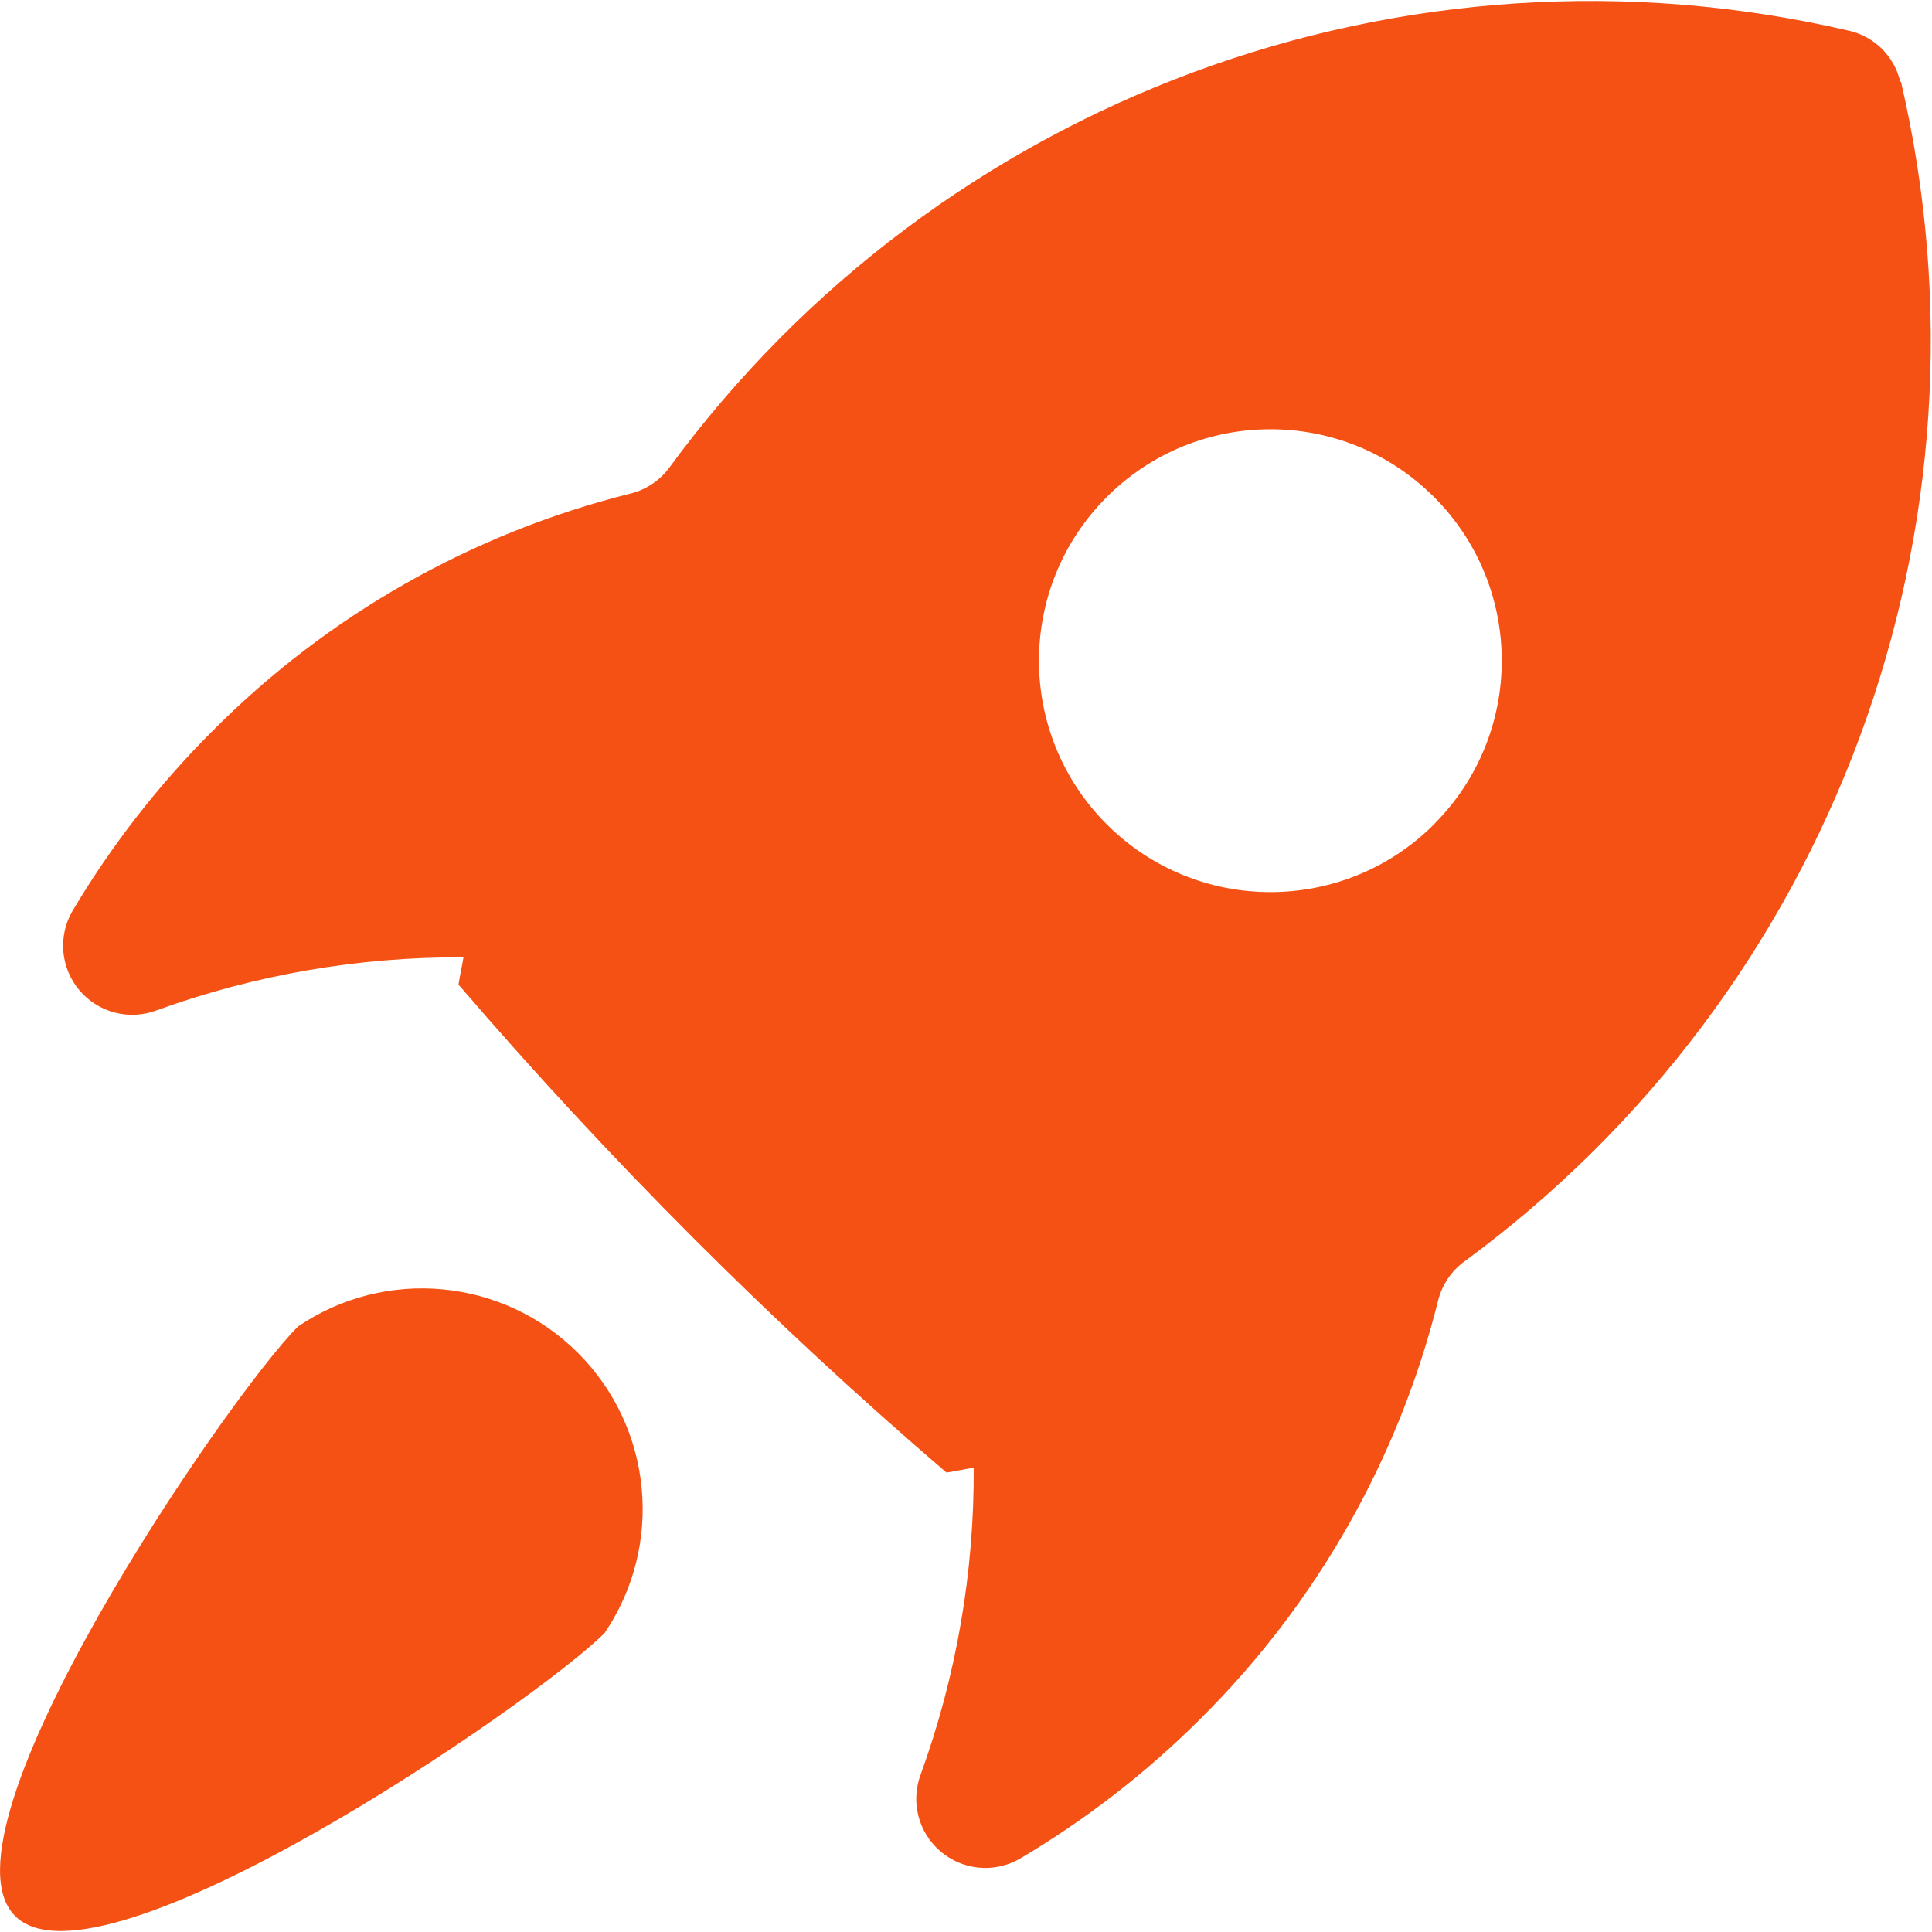
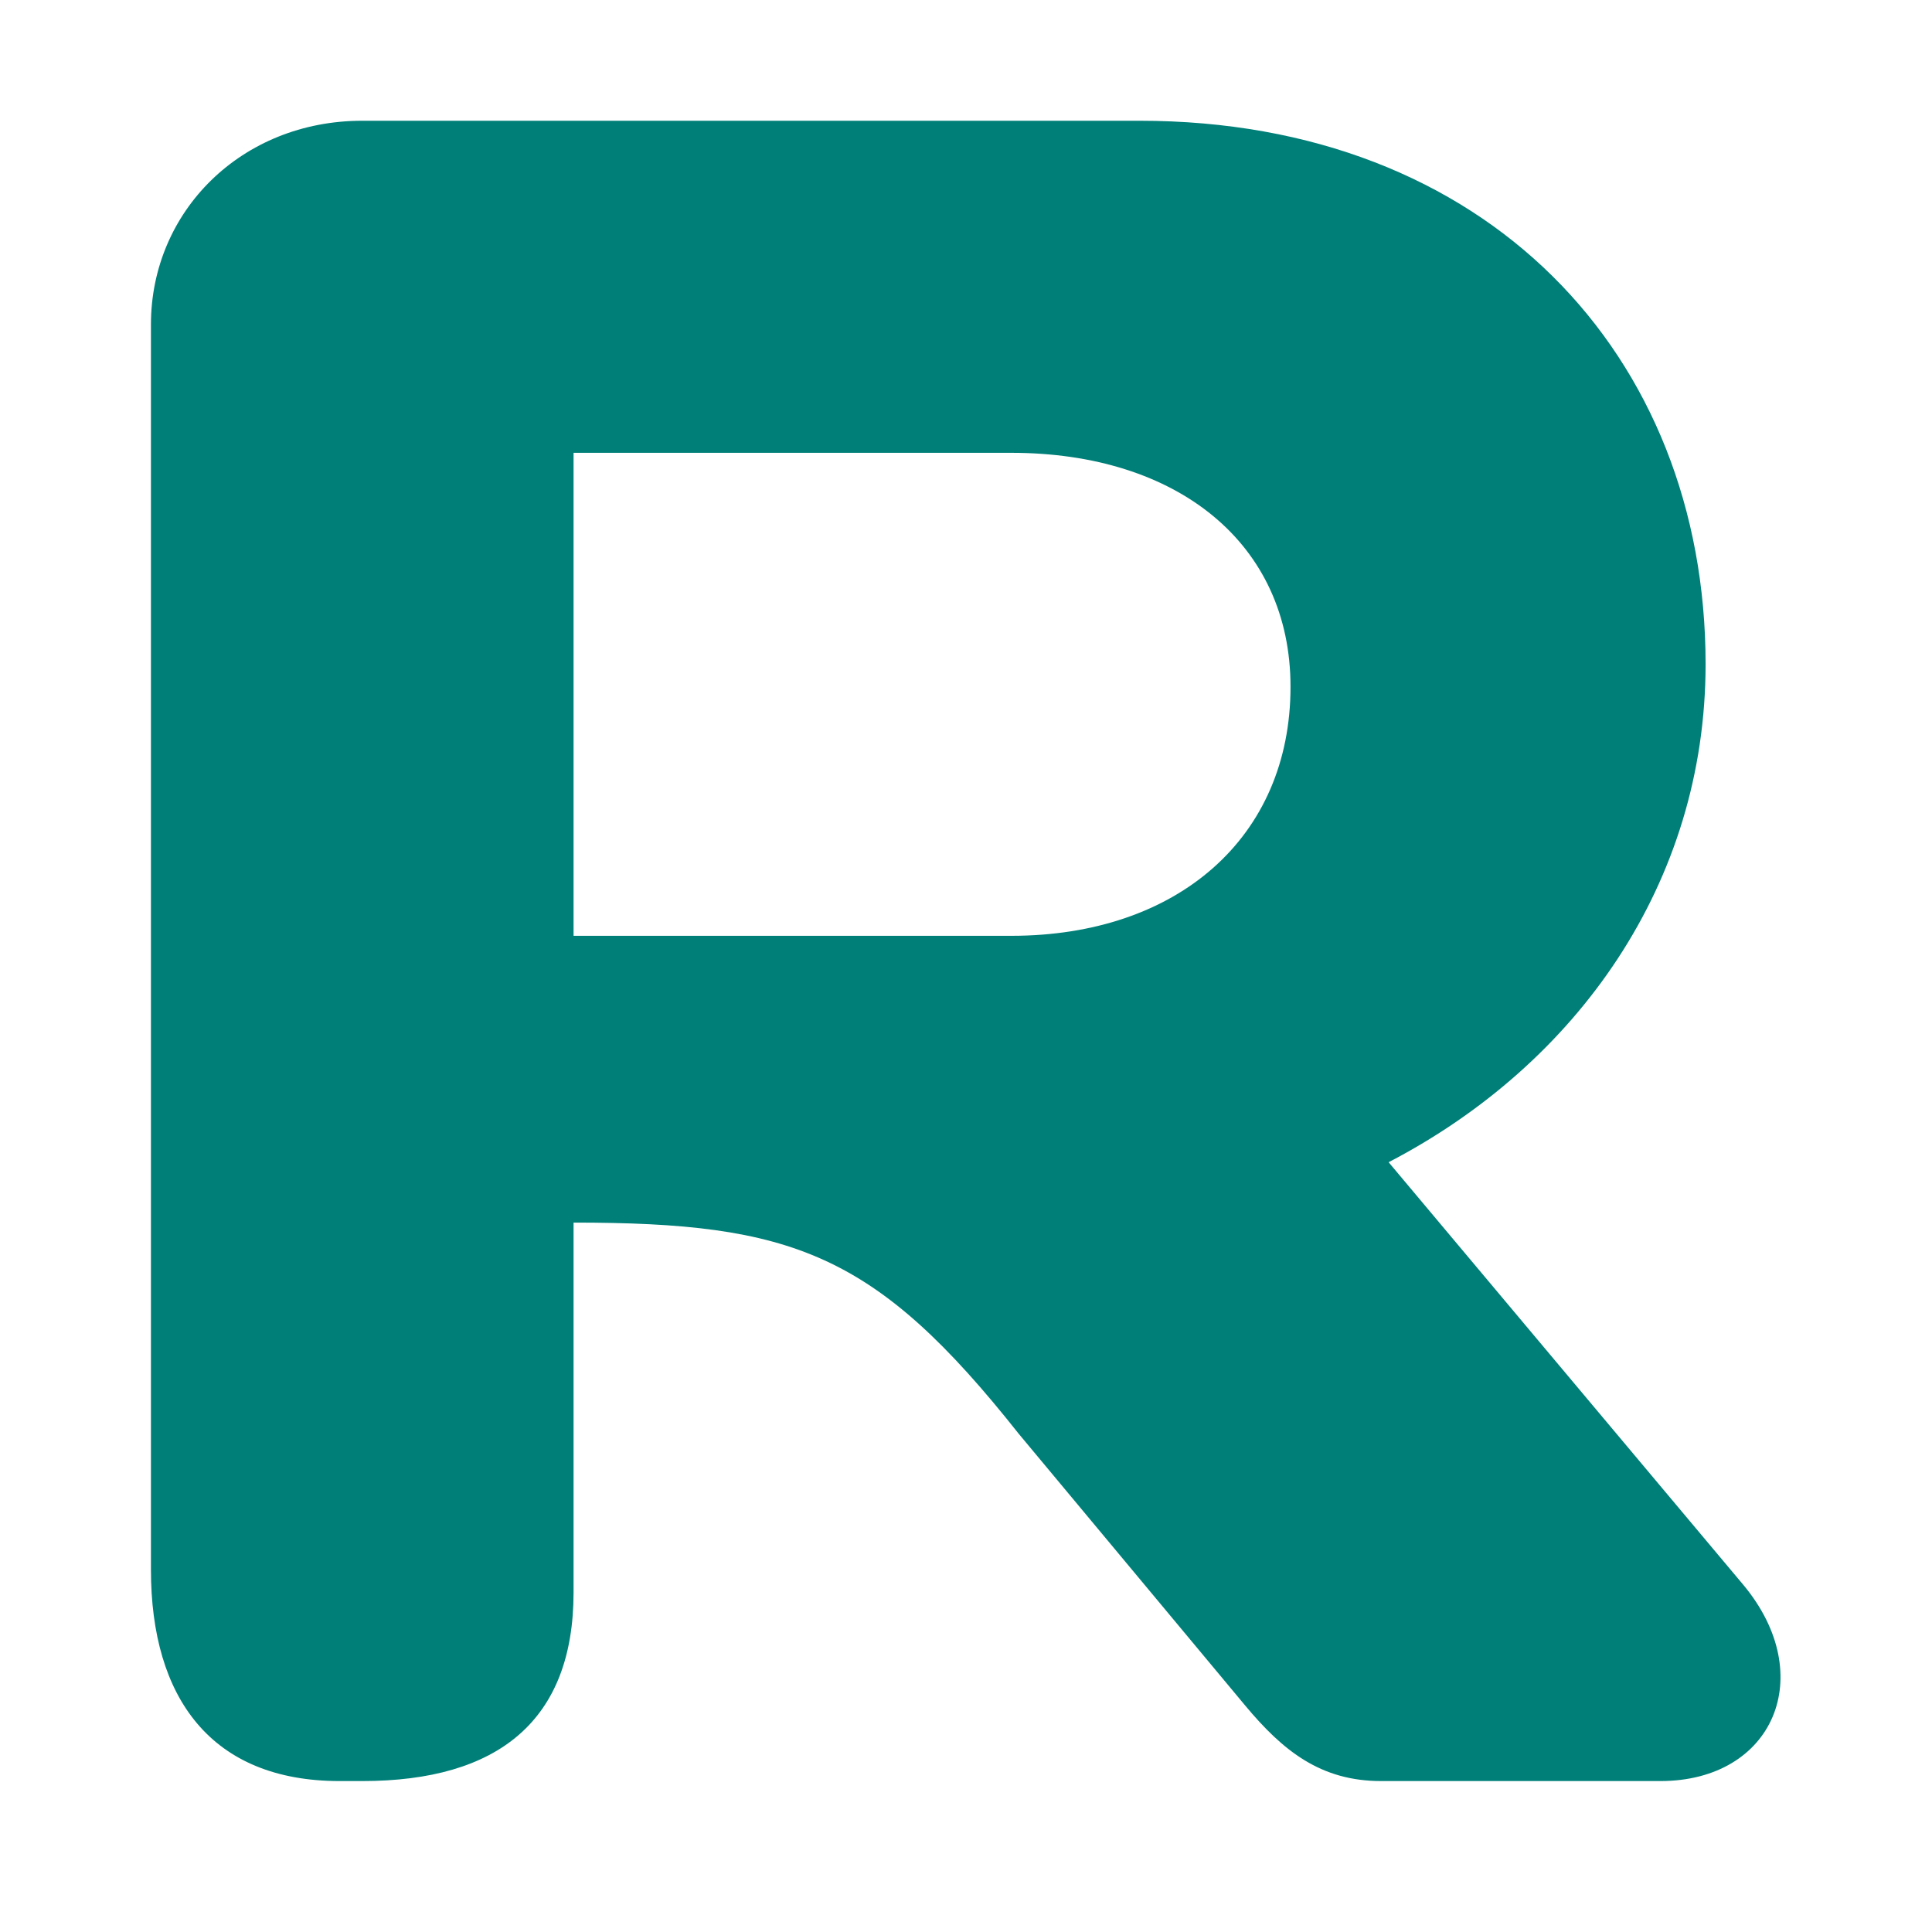
- <svg xmlns="http://www.w3.org/2000/svg" t="1790771754238" class="icon" viewBox="0 0 1025 1024" version="1.1" p-id="45270" width="200" height="200">
-   <path d="M1008.161 42.839a36.15 36.15 0 0 0-27-27 605.972 605.972 0 0 0-625.998 231.678 36.598 36.598 0 0 1-20.858 13.884 474.617 474.617 0 0 0-221.505 125.852A484.982 484.982 0 0 0 38.389 482.906a36.662 36.662 0 0 0 44.787 52.593 469.562 469.562 0 0 1 162.706-28.088c-0.768 4.863-1.919 9.597-2.623 14.46q59.695 69.484 124.509 134.362t134.362 124.509c4.863-0.704 9.597-1.791 14.46-2.623a469.562 469.562 0 0 1-28.088 162.706 36.662 36.662 0 0 0 52.593 44.787 485.11 485.11 0 0 0 95.973-74.411 474.617 474.617 0 0 0 125.852-221.505 36.726 36.726 0 0 1 13.884-20.858A606.036 606.036 0 0 0 1008.545 42.839z m-247.354 394a122.781 122.781 0 1 1 0-173.647 122.781 122.781 0 0 1 0 173.583z" fill="#F55114" p-id="45271" />
-   <path d="M158.099 703.259c-37.237 37.237-195.017 267.828-150.101 312.743s275.506-112.864 312.743-150.101a117.087 117.087 0 0 0-162.642-162.642z" fill="#F55114" p-id="45272" />
+ <svg xmlns="http://www.w3.org/2000/svg" viewBox="0 0 256 256" width="256" height="256" role="img" aria-labelledby="title">
+   <path fill="#007F78" fill-rule="evenodd" d="M48 16H151C197 16 226 47 226 88C226 117 209 141 184 154L231 210C241 222 235 236 220 236H183C175 236 170 232 165 226L135 190C116 166 105 162 76 162V211C76 228 66 236 48 236H45C28 236 20 225 20 208V43C20 28 32 16 48 16ZM76 60V124H134C156 124 171 111 171 91C171 72 156 60 134 60H76Z" />
</svg>
